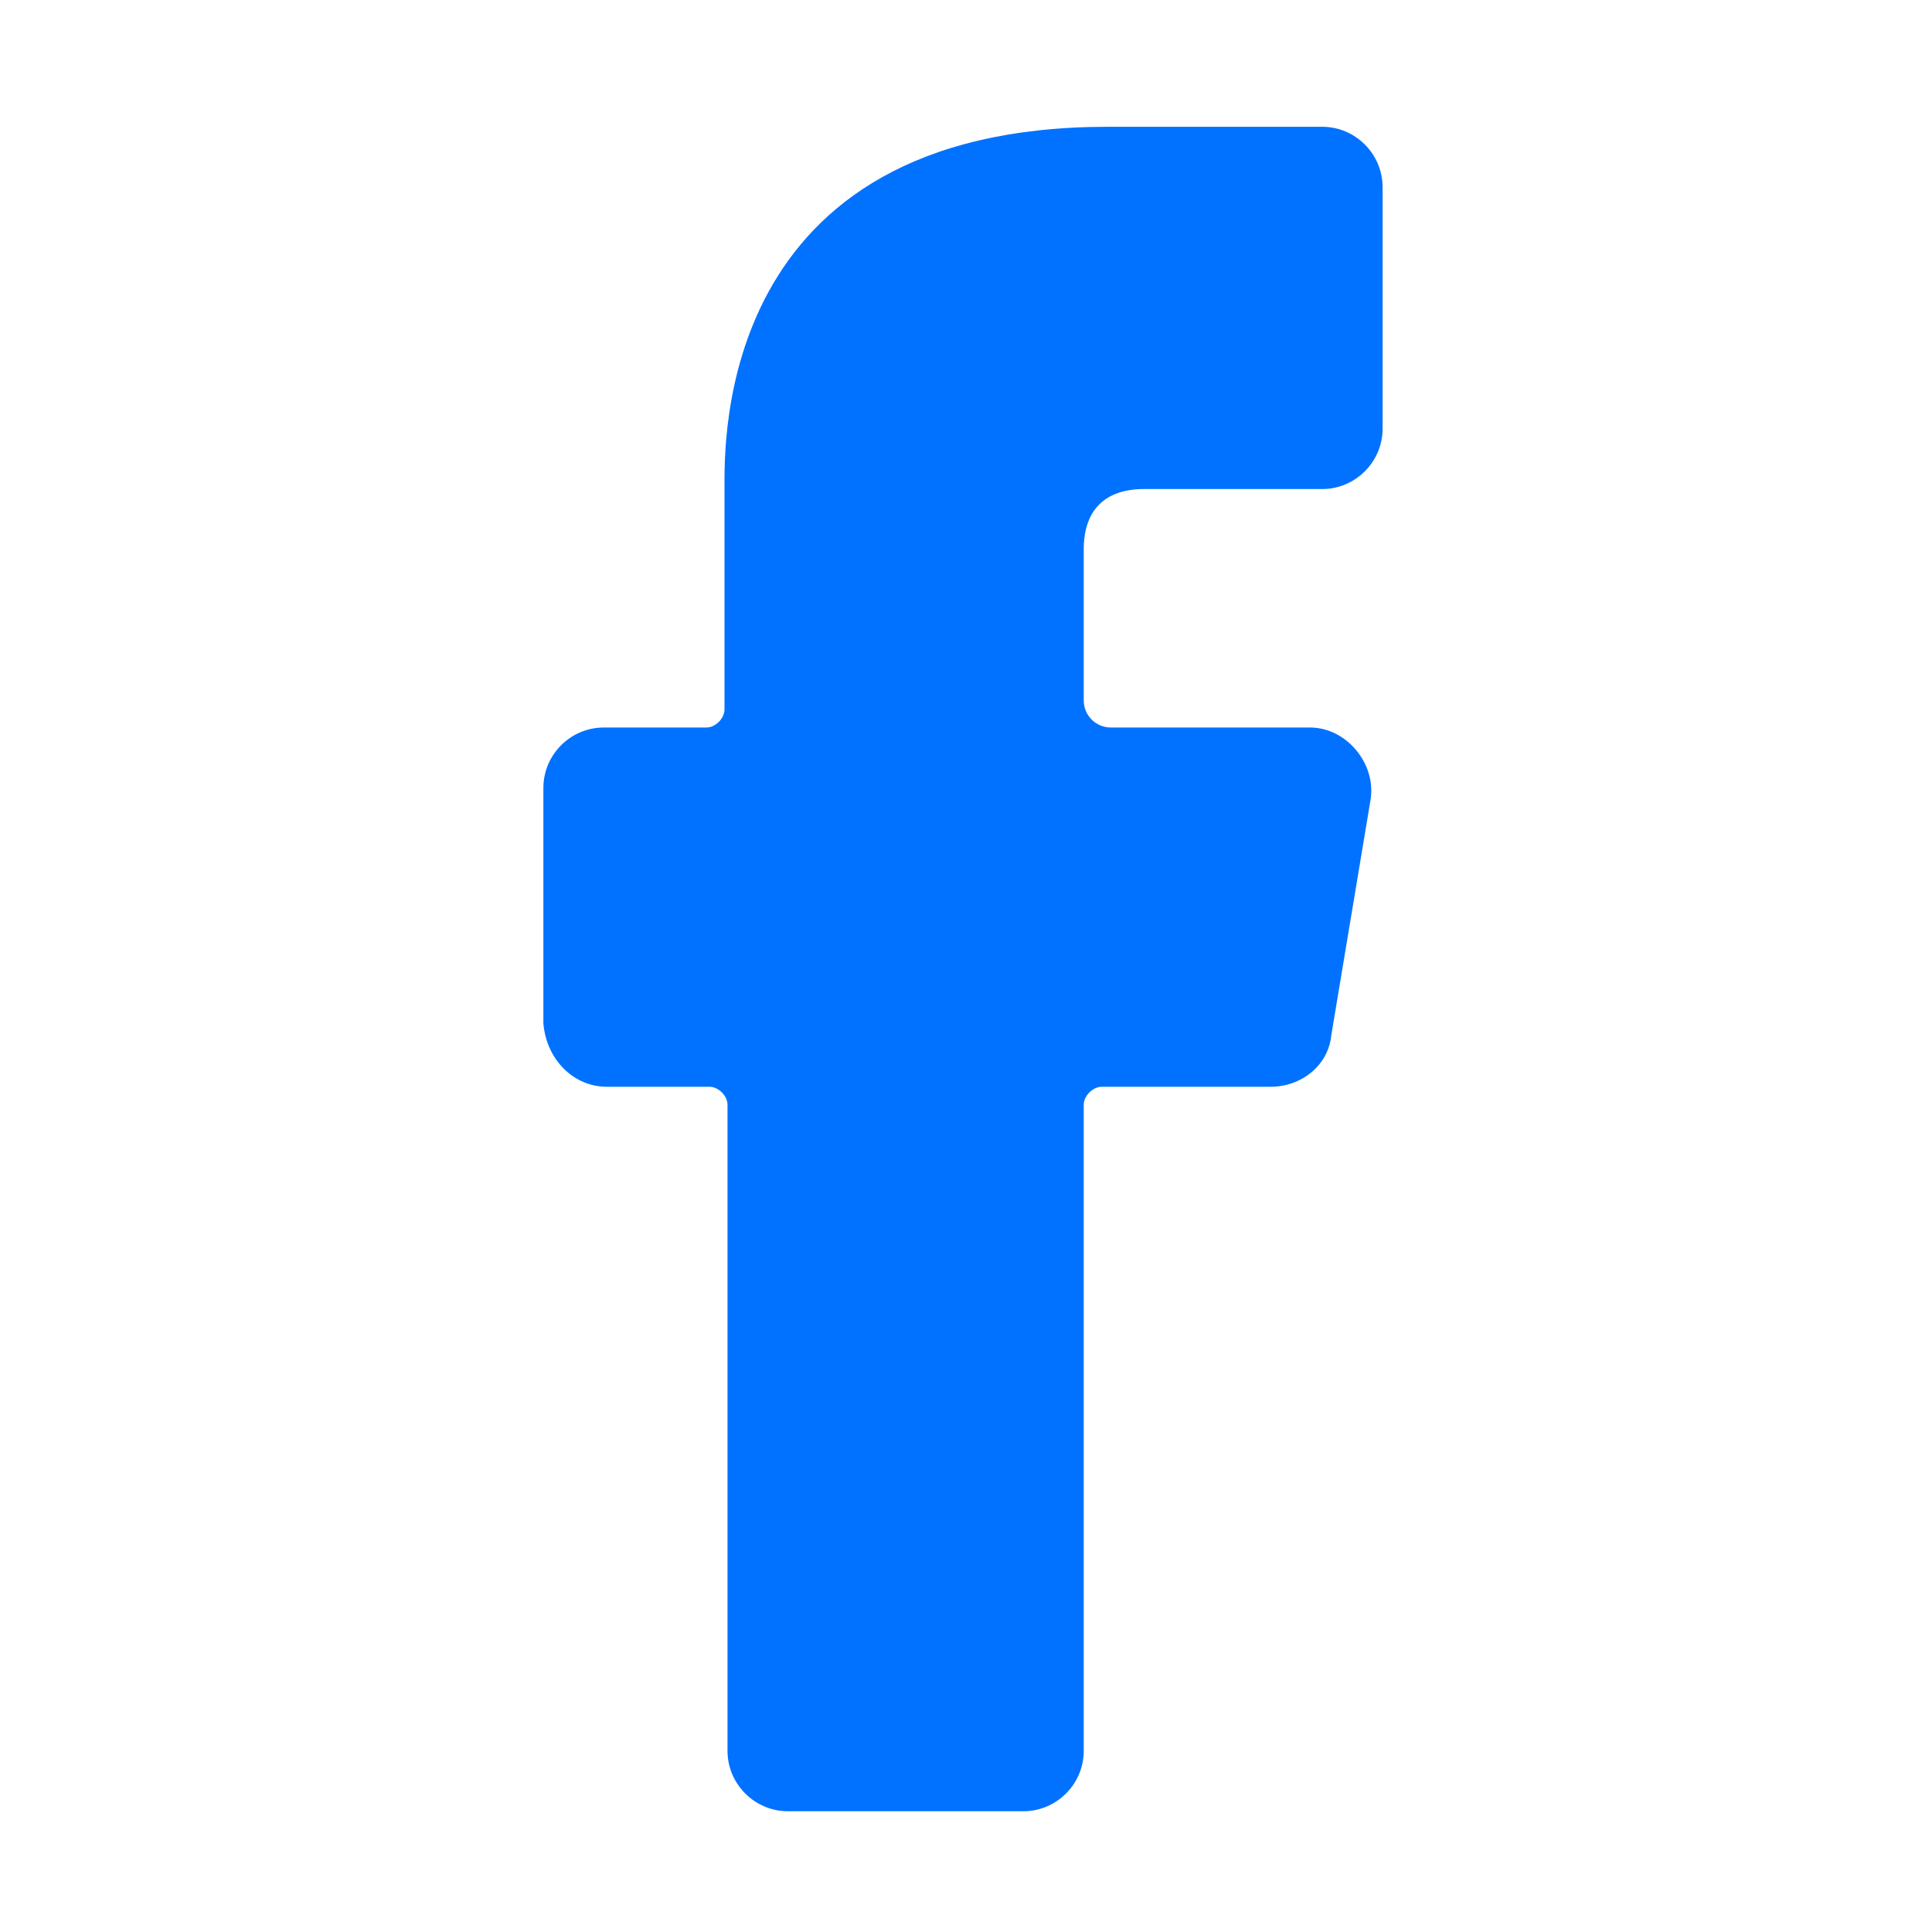
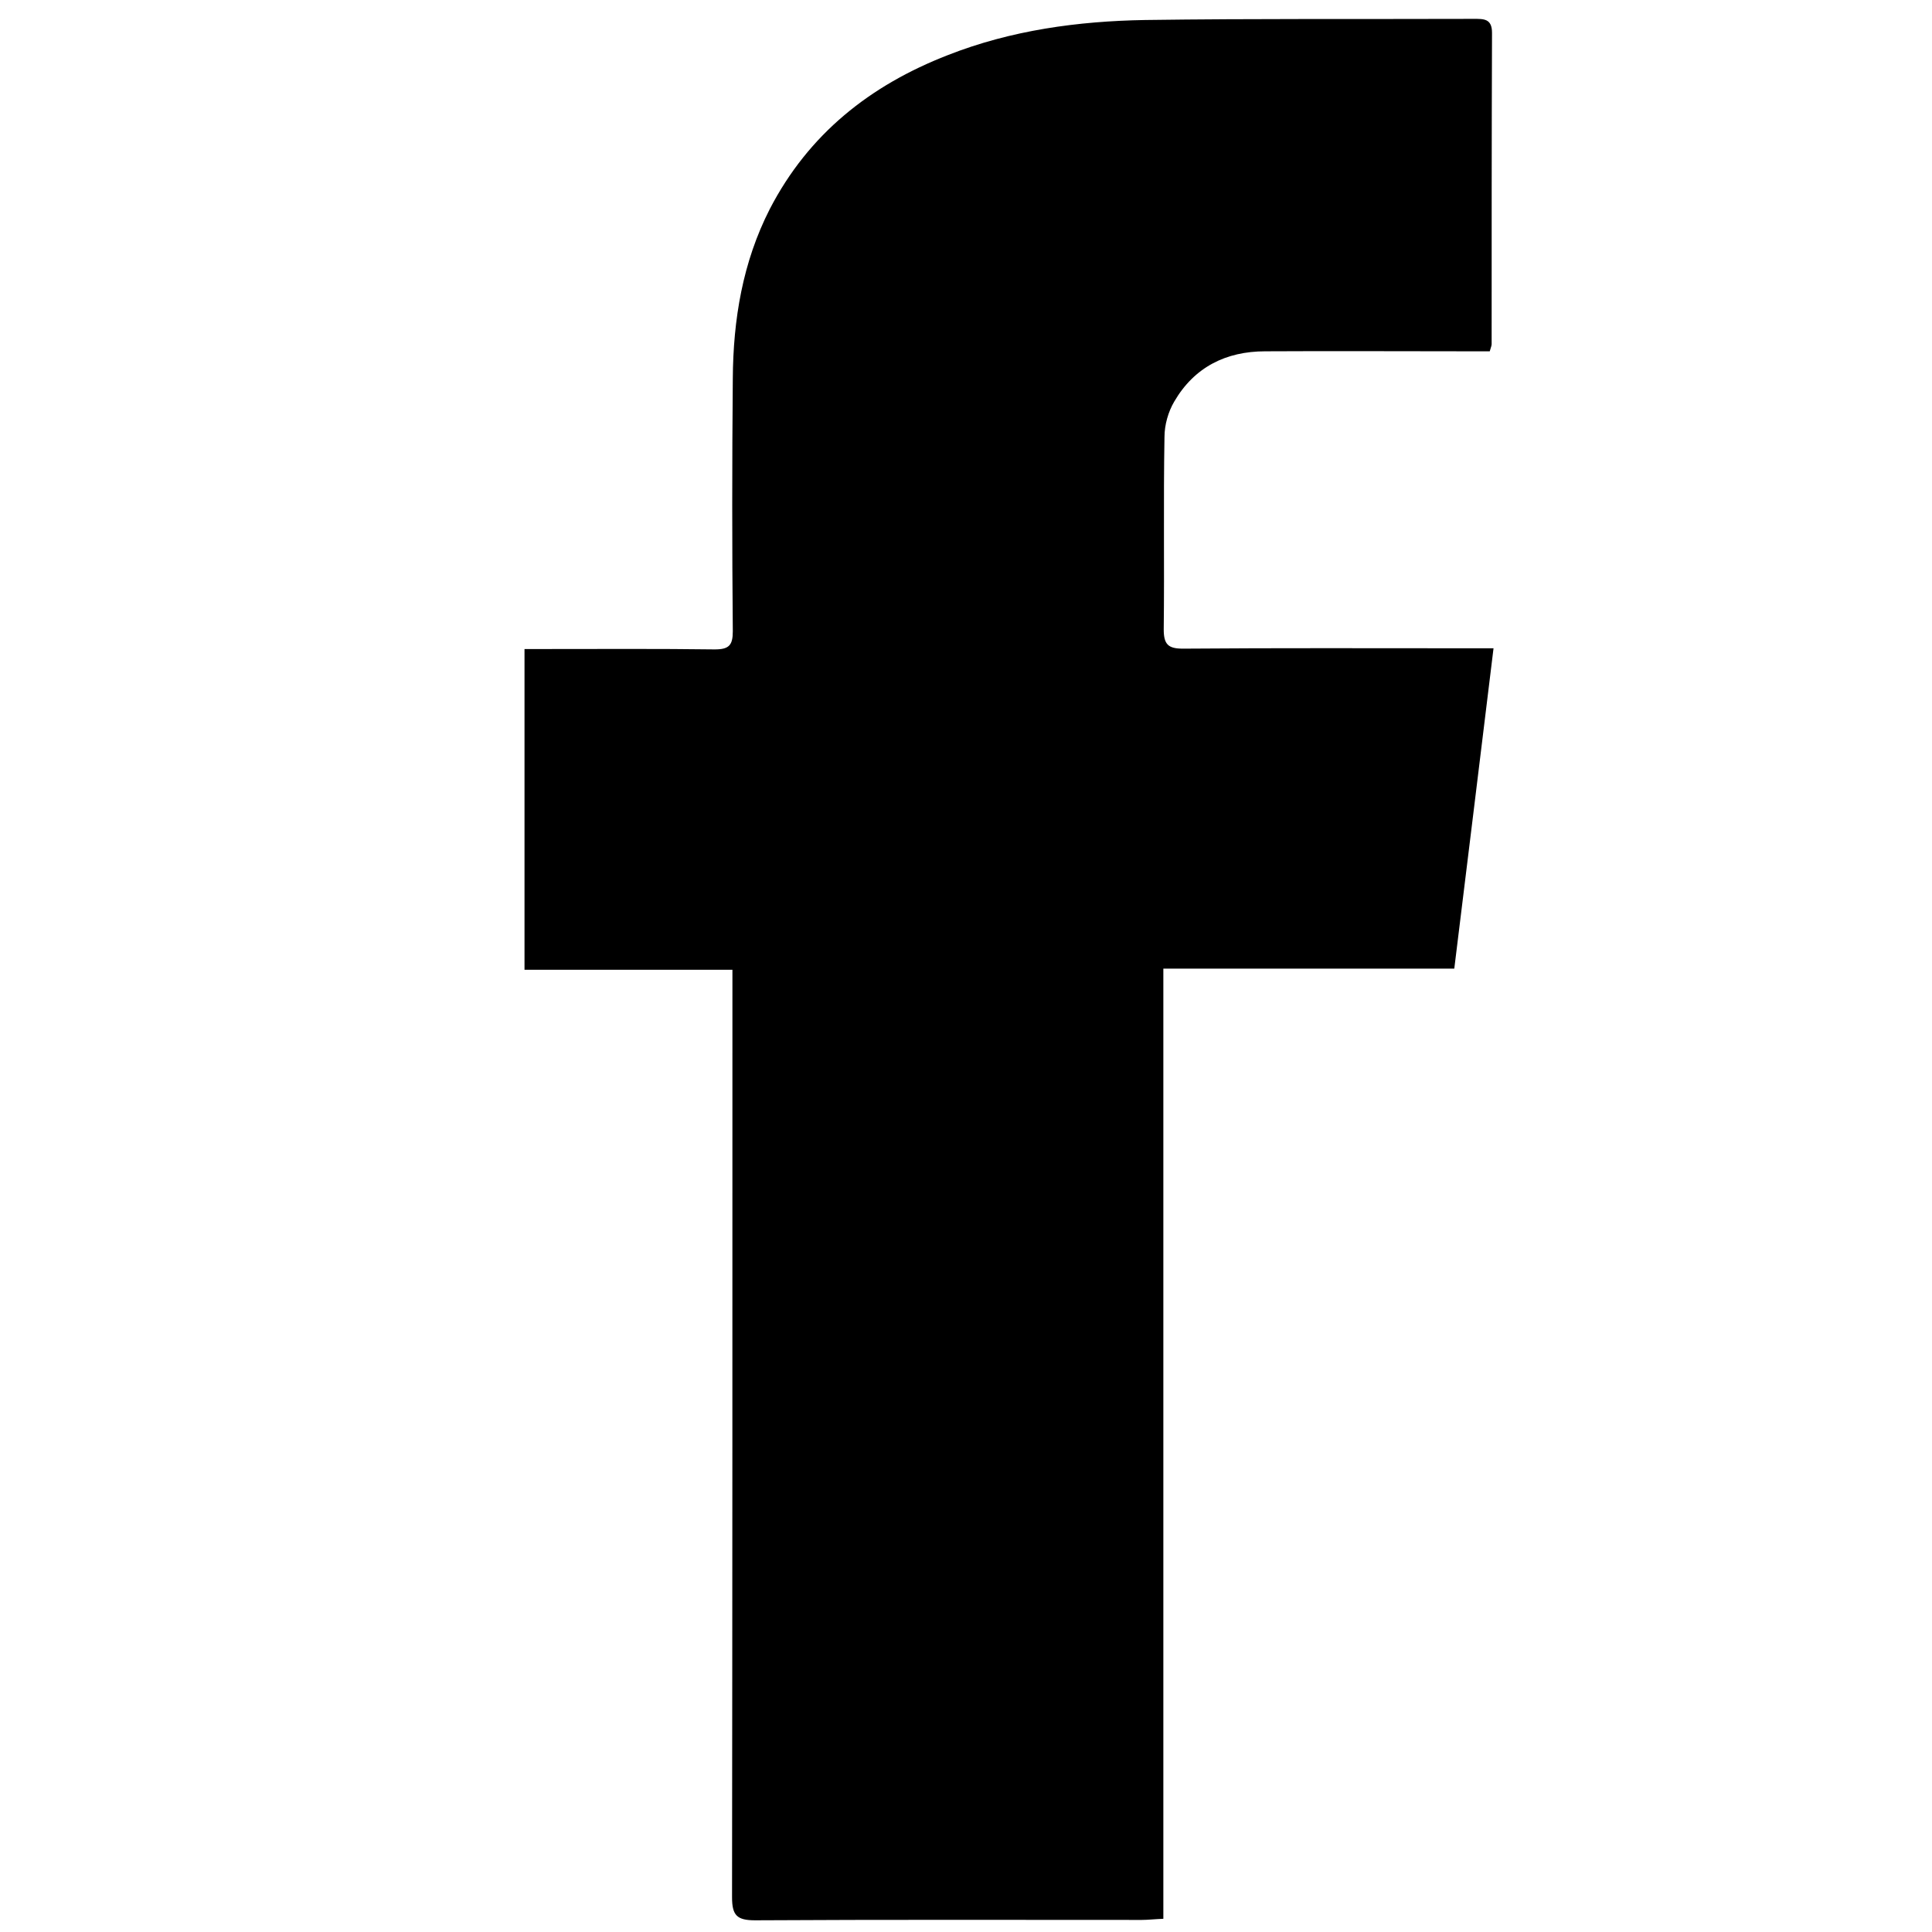
- <svg xmlns="http://www.w3.org/2000/svg" style="enable-background:new 0 0 64 64;" version="1.1" viewBox="0 0 64 64" xml:space="preserve">
-   <style type="text/css">
- 	.st0{fill:#0072FF;}
- </style>
-   <g id="GUIDES_64" />
-   <g id="Layer_3" />
-   <g id="Layer_2">
-     <path class="st0" d="M20.1,36h3.4c0.3,0,0.6,0.3,0.6,0.6V58c0,1.1,0.9,2,2,2h7.8c1.1,0,2-0.9,2-2V36.6c0-0.3,0.3-0.6,0.6-0.6h5.6   c1,0,1.9-0.7,2-1.7l1.3-7.8c0.2-1.2-0.8-2.4-2-2.4h-6.6c-0.5,0-0.9-0.4-0.9-0.9v-5c0-1.3,0.7-2,2-2h5.9c1.1,0,2-0.9,2-2V6.2   c0-1.1-0.9-2-2-2h-7.1c-13,0-12.7,10.5-12.7,12v7.3c0,0.3-0.3,0.6-0.6,0.6h-3.4c-1.1,0-2,0.9-2,2v7.8C18.1,35.1,19,36,20.1,36z" />
+ <svg xmlns="http://www.w3.org/2000/svg" enable-background="new 0 0 512 512" id="Layer_1" version="1.1" viewBox="0 0 512 512" xml:space="preserve">
+   <g>
+     <path d="M308.3,508.5c-2.5,0.1-4.1,0.3-5.7,0.3c-34.2,0-68.3-0.1-102.5,0.1c-4.8,0-6.1-1.3-6.1-6.1c0.1-79.6,0.1-159.3,0.1-238.9   c0-2.1,0-4.2,0-6.9c-18.6,0-36.7,0-55.1,0c0-28.4,0-56.3,0-85c1.9,0,3.7,0,5.4,0c15,0,30-0.1,45,0.1c3.8,0,4.8-1.1,4.8-4.8   c-0.2-22.3-0.2-44.7,0-67c0.1-15.6,2.6-30.8,9.8-44.9c10.3-19.9,26.6-32.8,47.2-40.8c16.8-6.6,34.5-9,52.3-9.3   c29-0.4,58-0.2,87-0.3c2.7,0,4.9-0.1,4.9,3.7c-0.1,27.5-0.1,55-0.1,82.5c0,0.3-0.1,0.6-0.5,1.9c-1.7,0-3.6,0-5.5,0   c-18,0-36-0.1-54,0c-10.4,0-18.8,4.2-24.1,13.3c-1.6,2.7-2.6,6.2-2.6,9.4c-0.3,17,0,34-0.2,51c0,4,1.2,5.1,5.1,5.1   c25-0.2,50-0.1,75-0.1c2,0,3.9,0,7.3,0c-3.5,28.6-6.9,56.6-10.4,84.9c-26,0-51.3,0-77.1,0C308.3,340.8,308.3,424.4,308.3,508.5z" />
  </g>
</svg>
